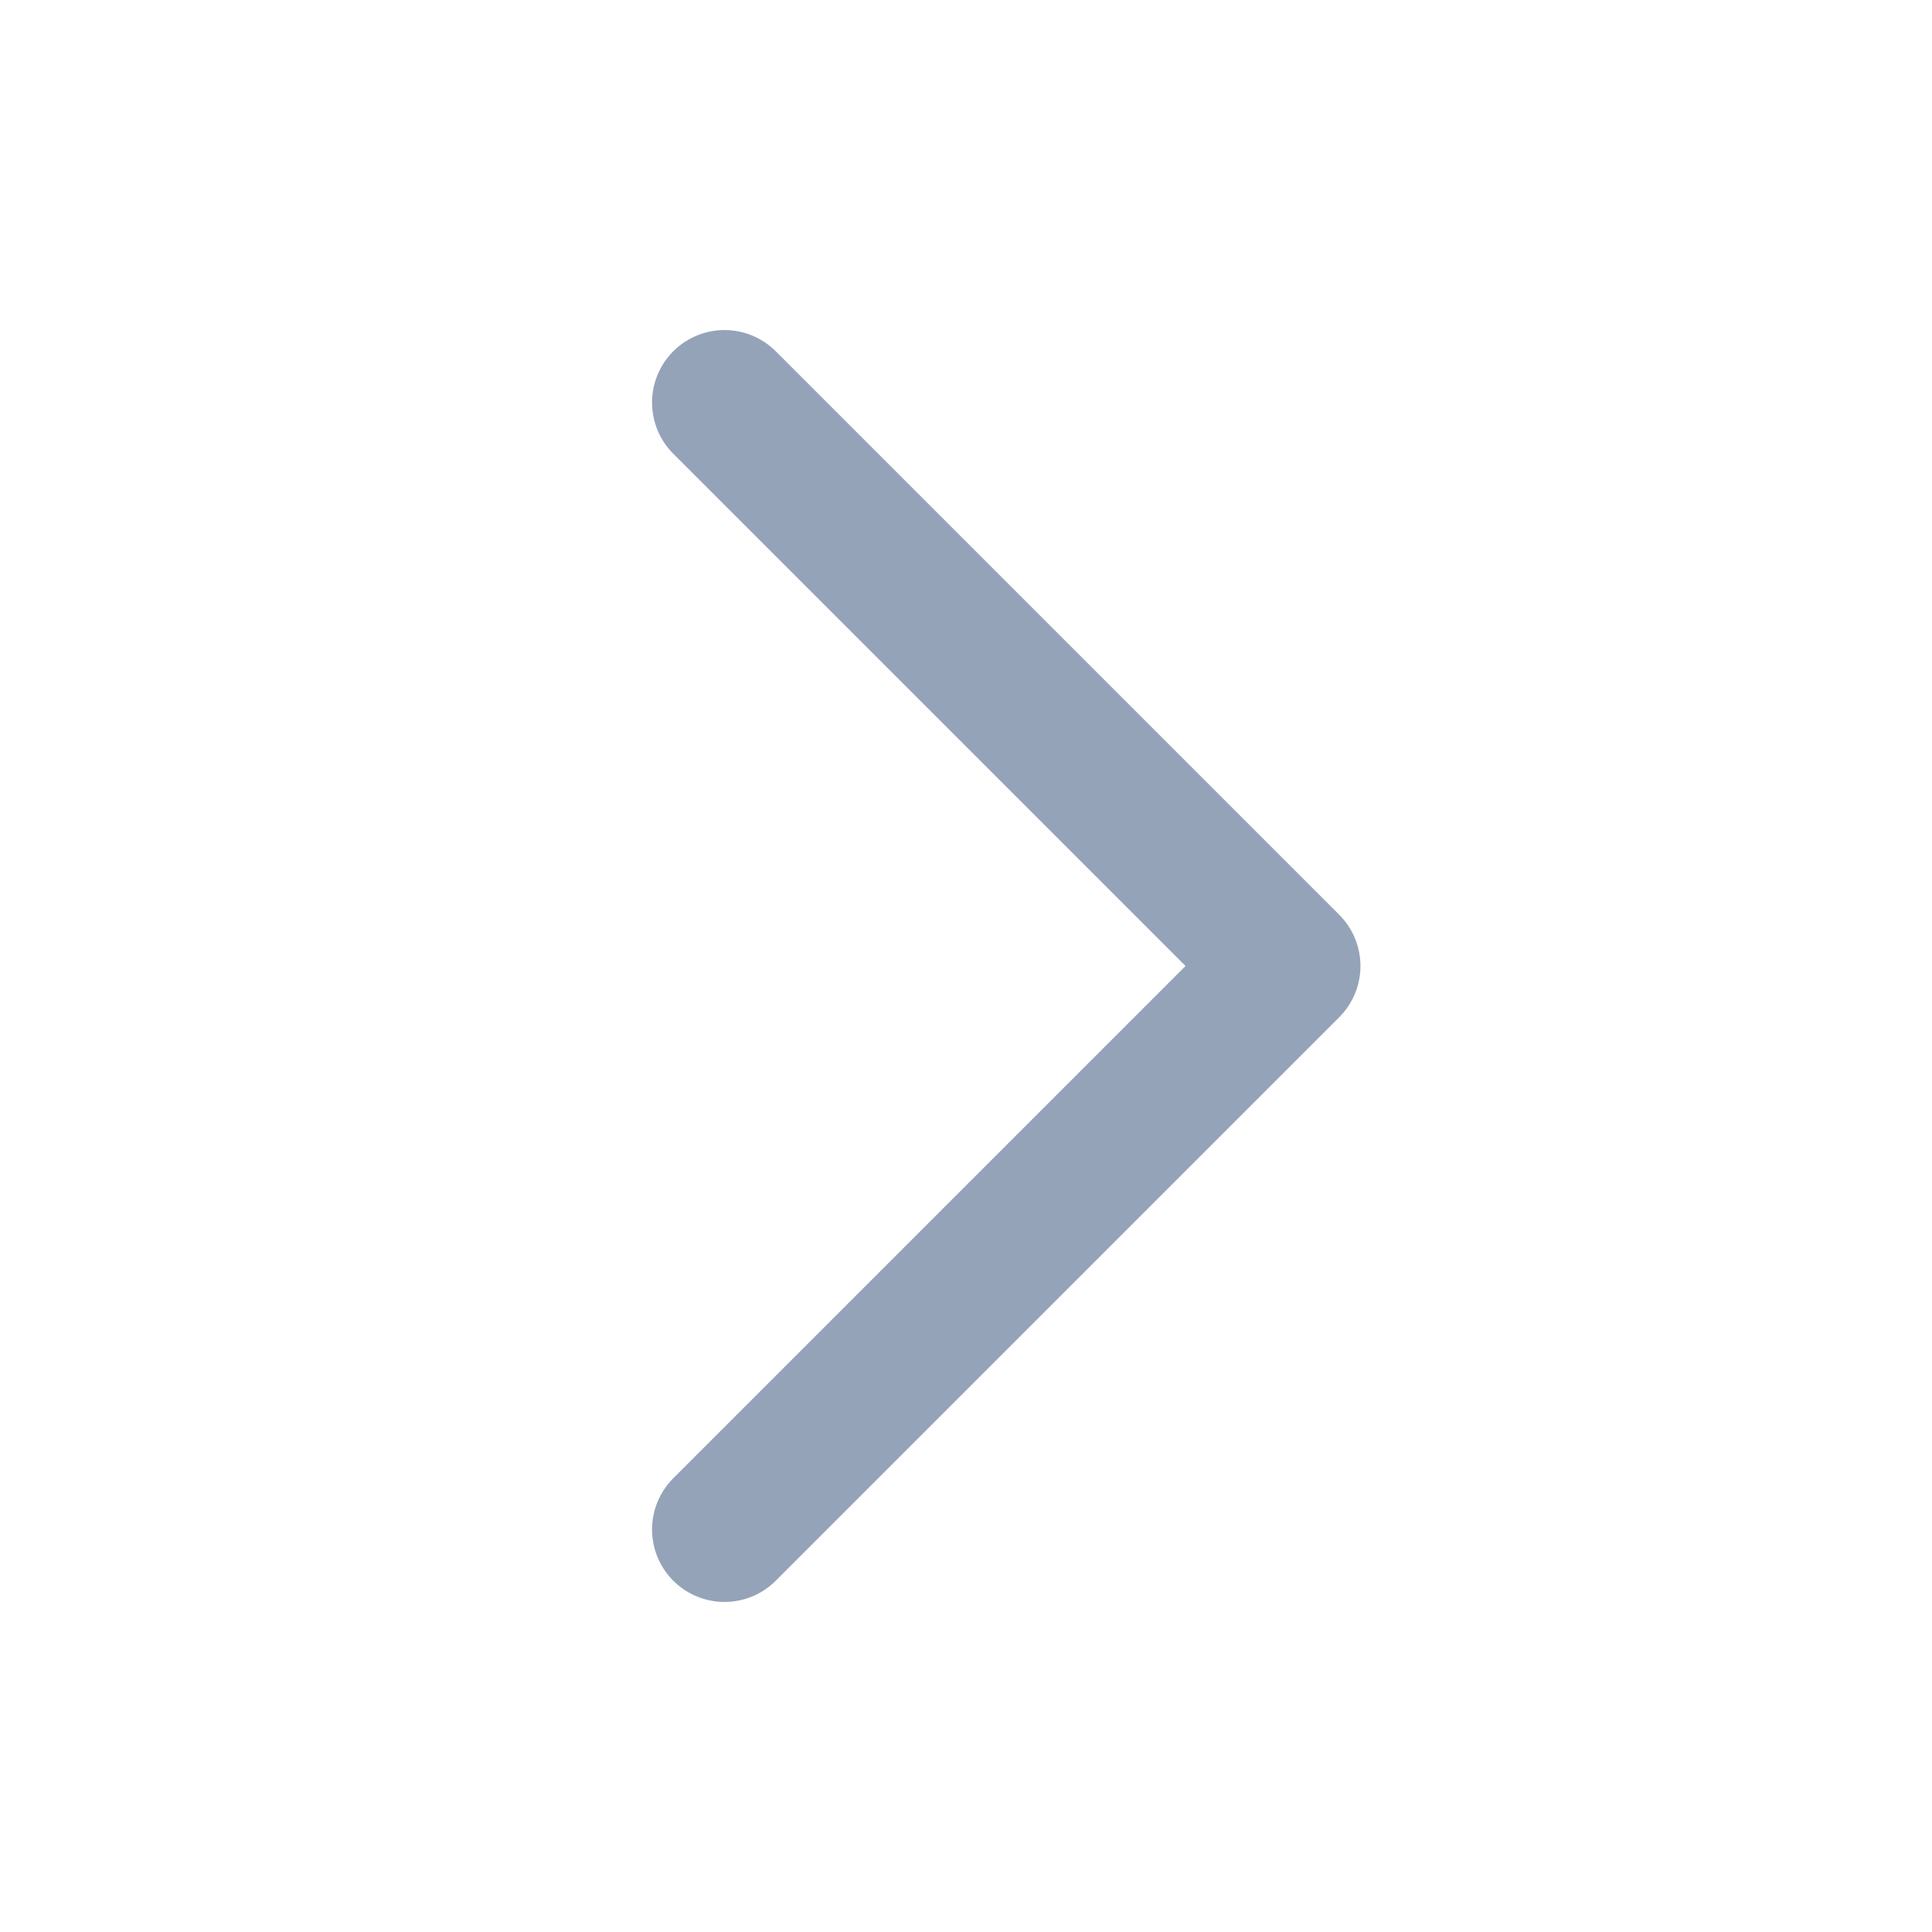
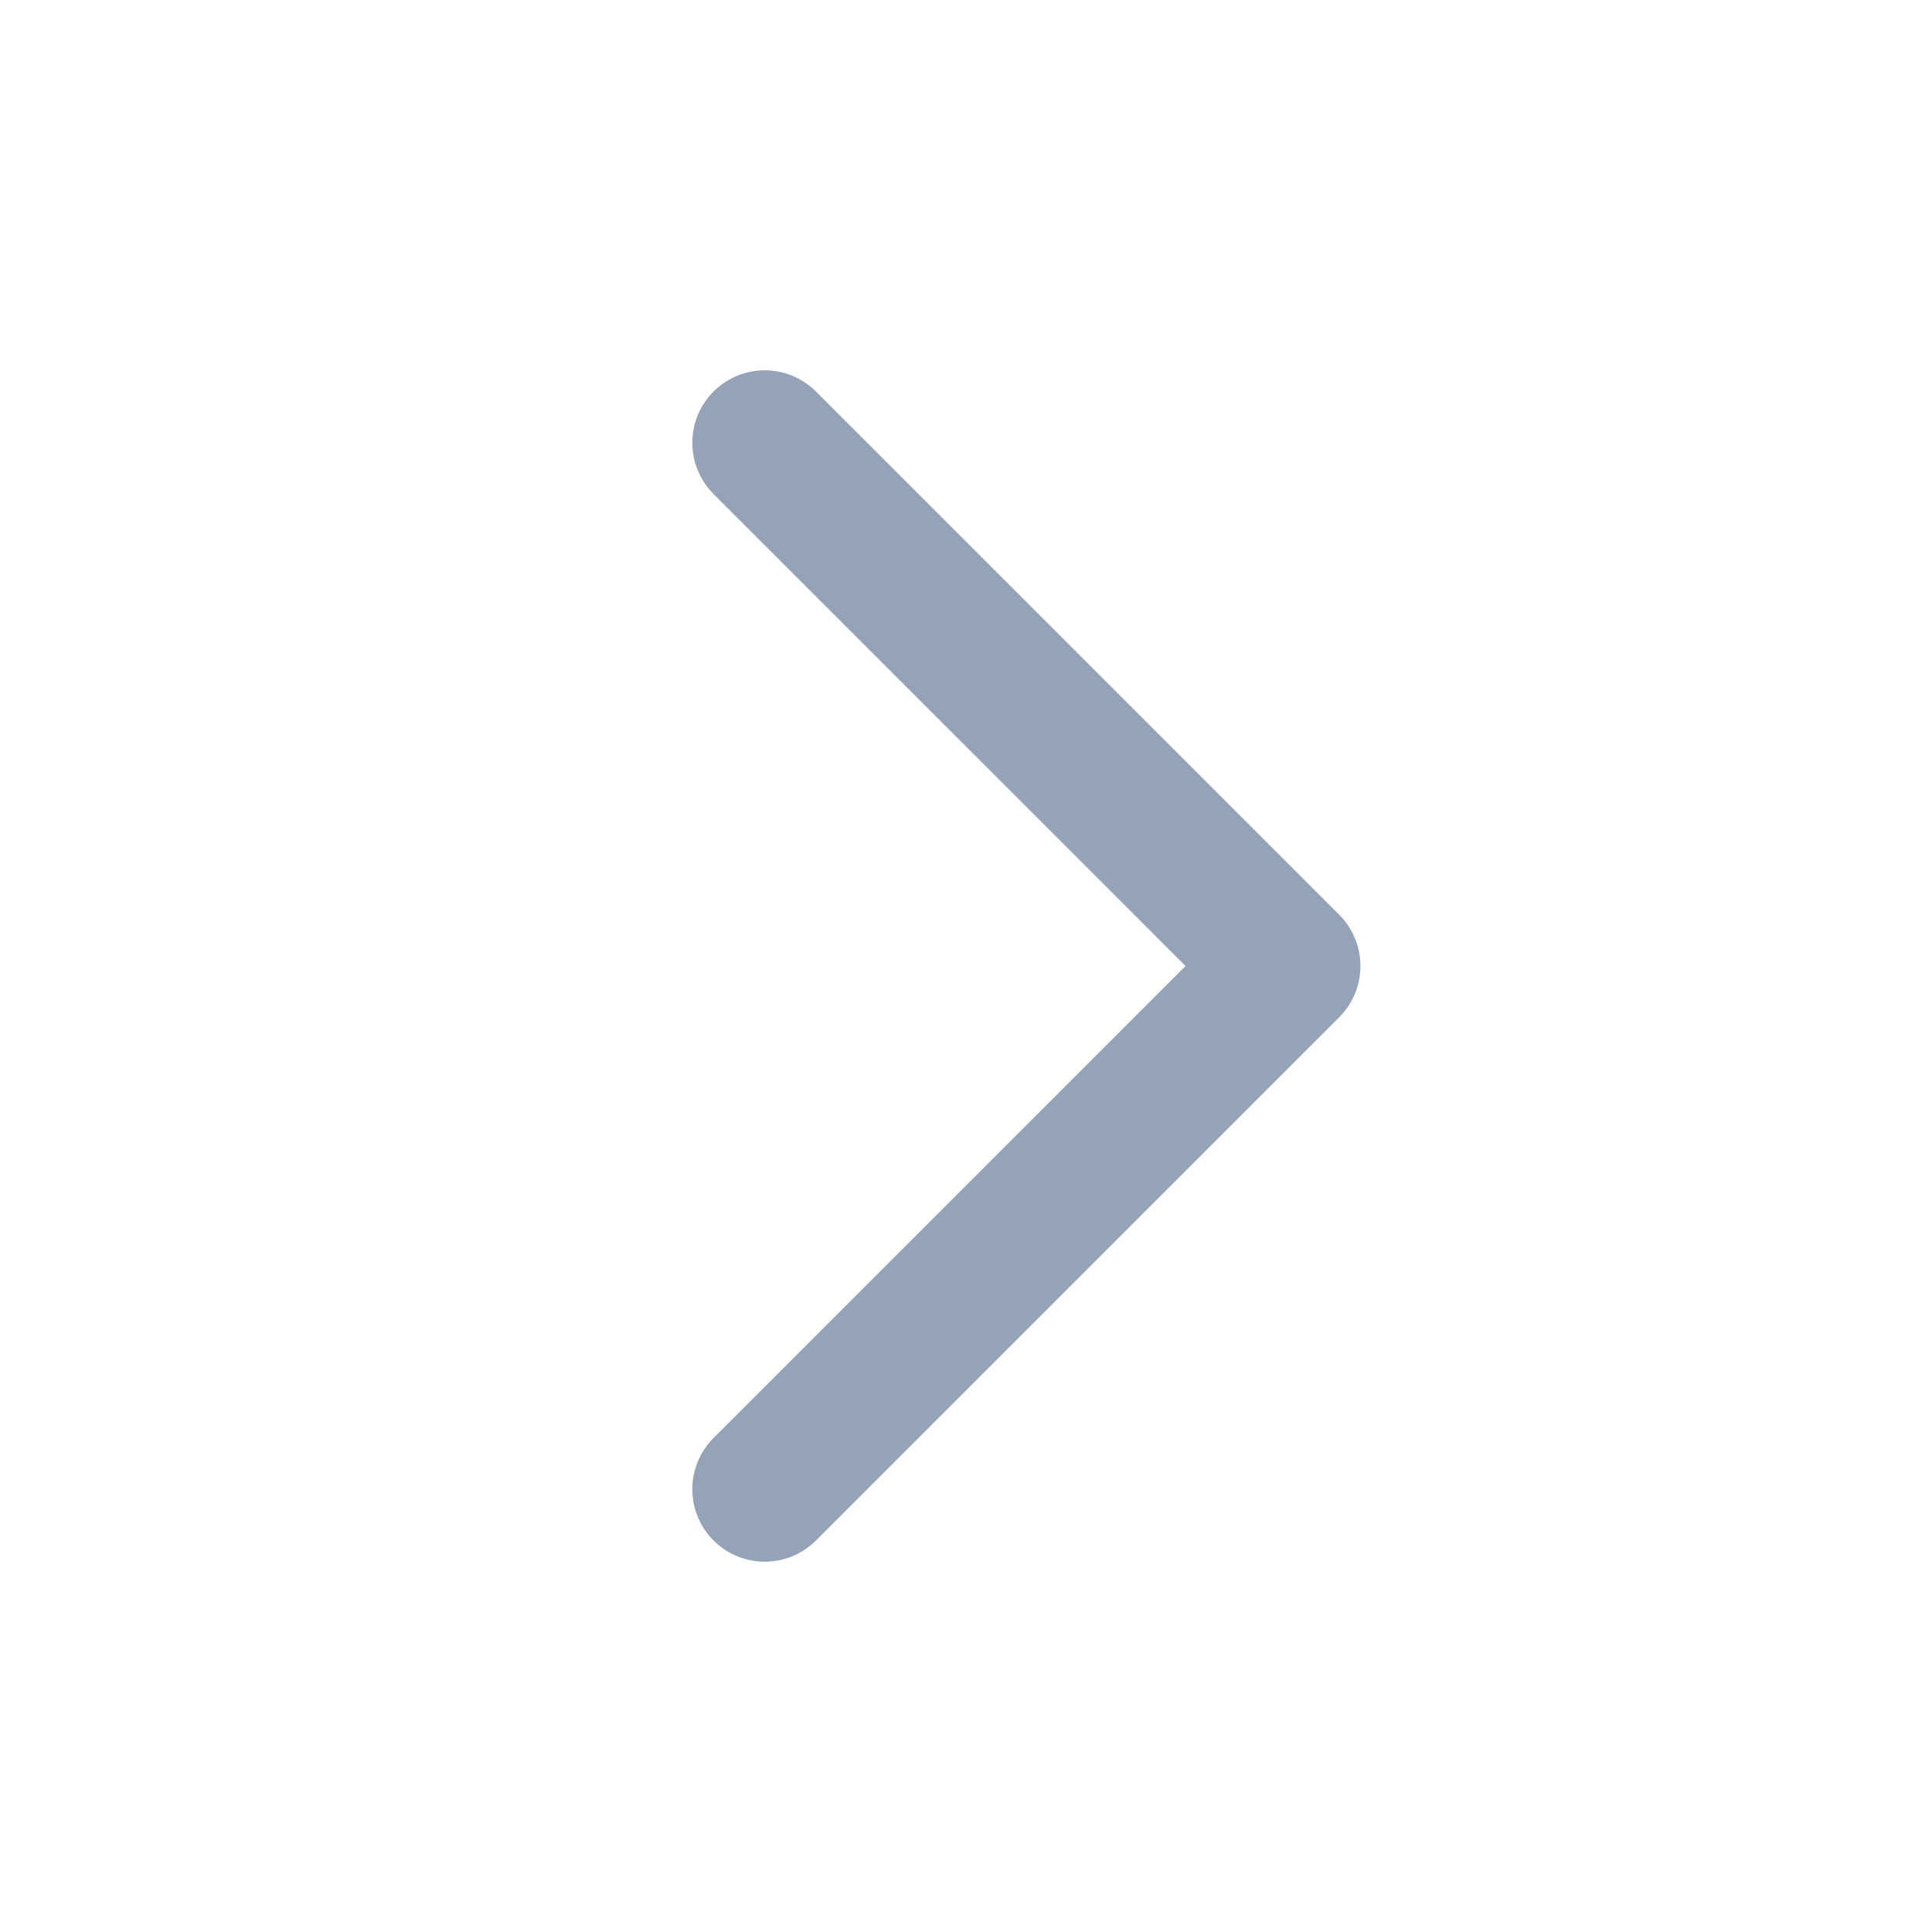
<svg xmlns="http://www.w3.org/2000/svg" width="24" height="24" viewBox="0 0 24 24" fill="none">
-   <path d="M9 5L16 12L9 19" stroke="#94A3B8" stroke-width="1.8" stroke-linecap="round" stroke-linejoin="round" />
+   <g fill="none" stroke="#94A3B8" stroke-width="1.8" stroke-linecap="round" stroke-linejoin="round">
+     <path d="M9.5 5.5 16 12l-6.5 6.5" />
+   </g>
</svg>
